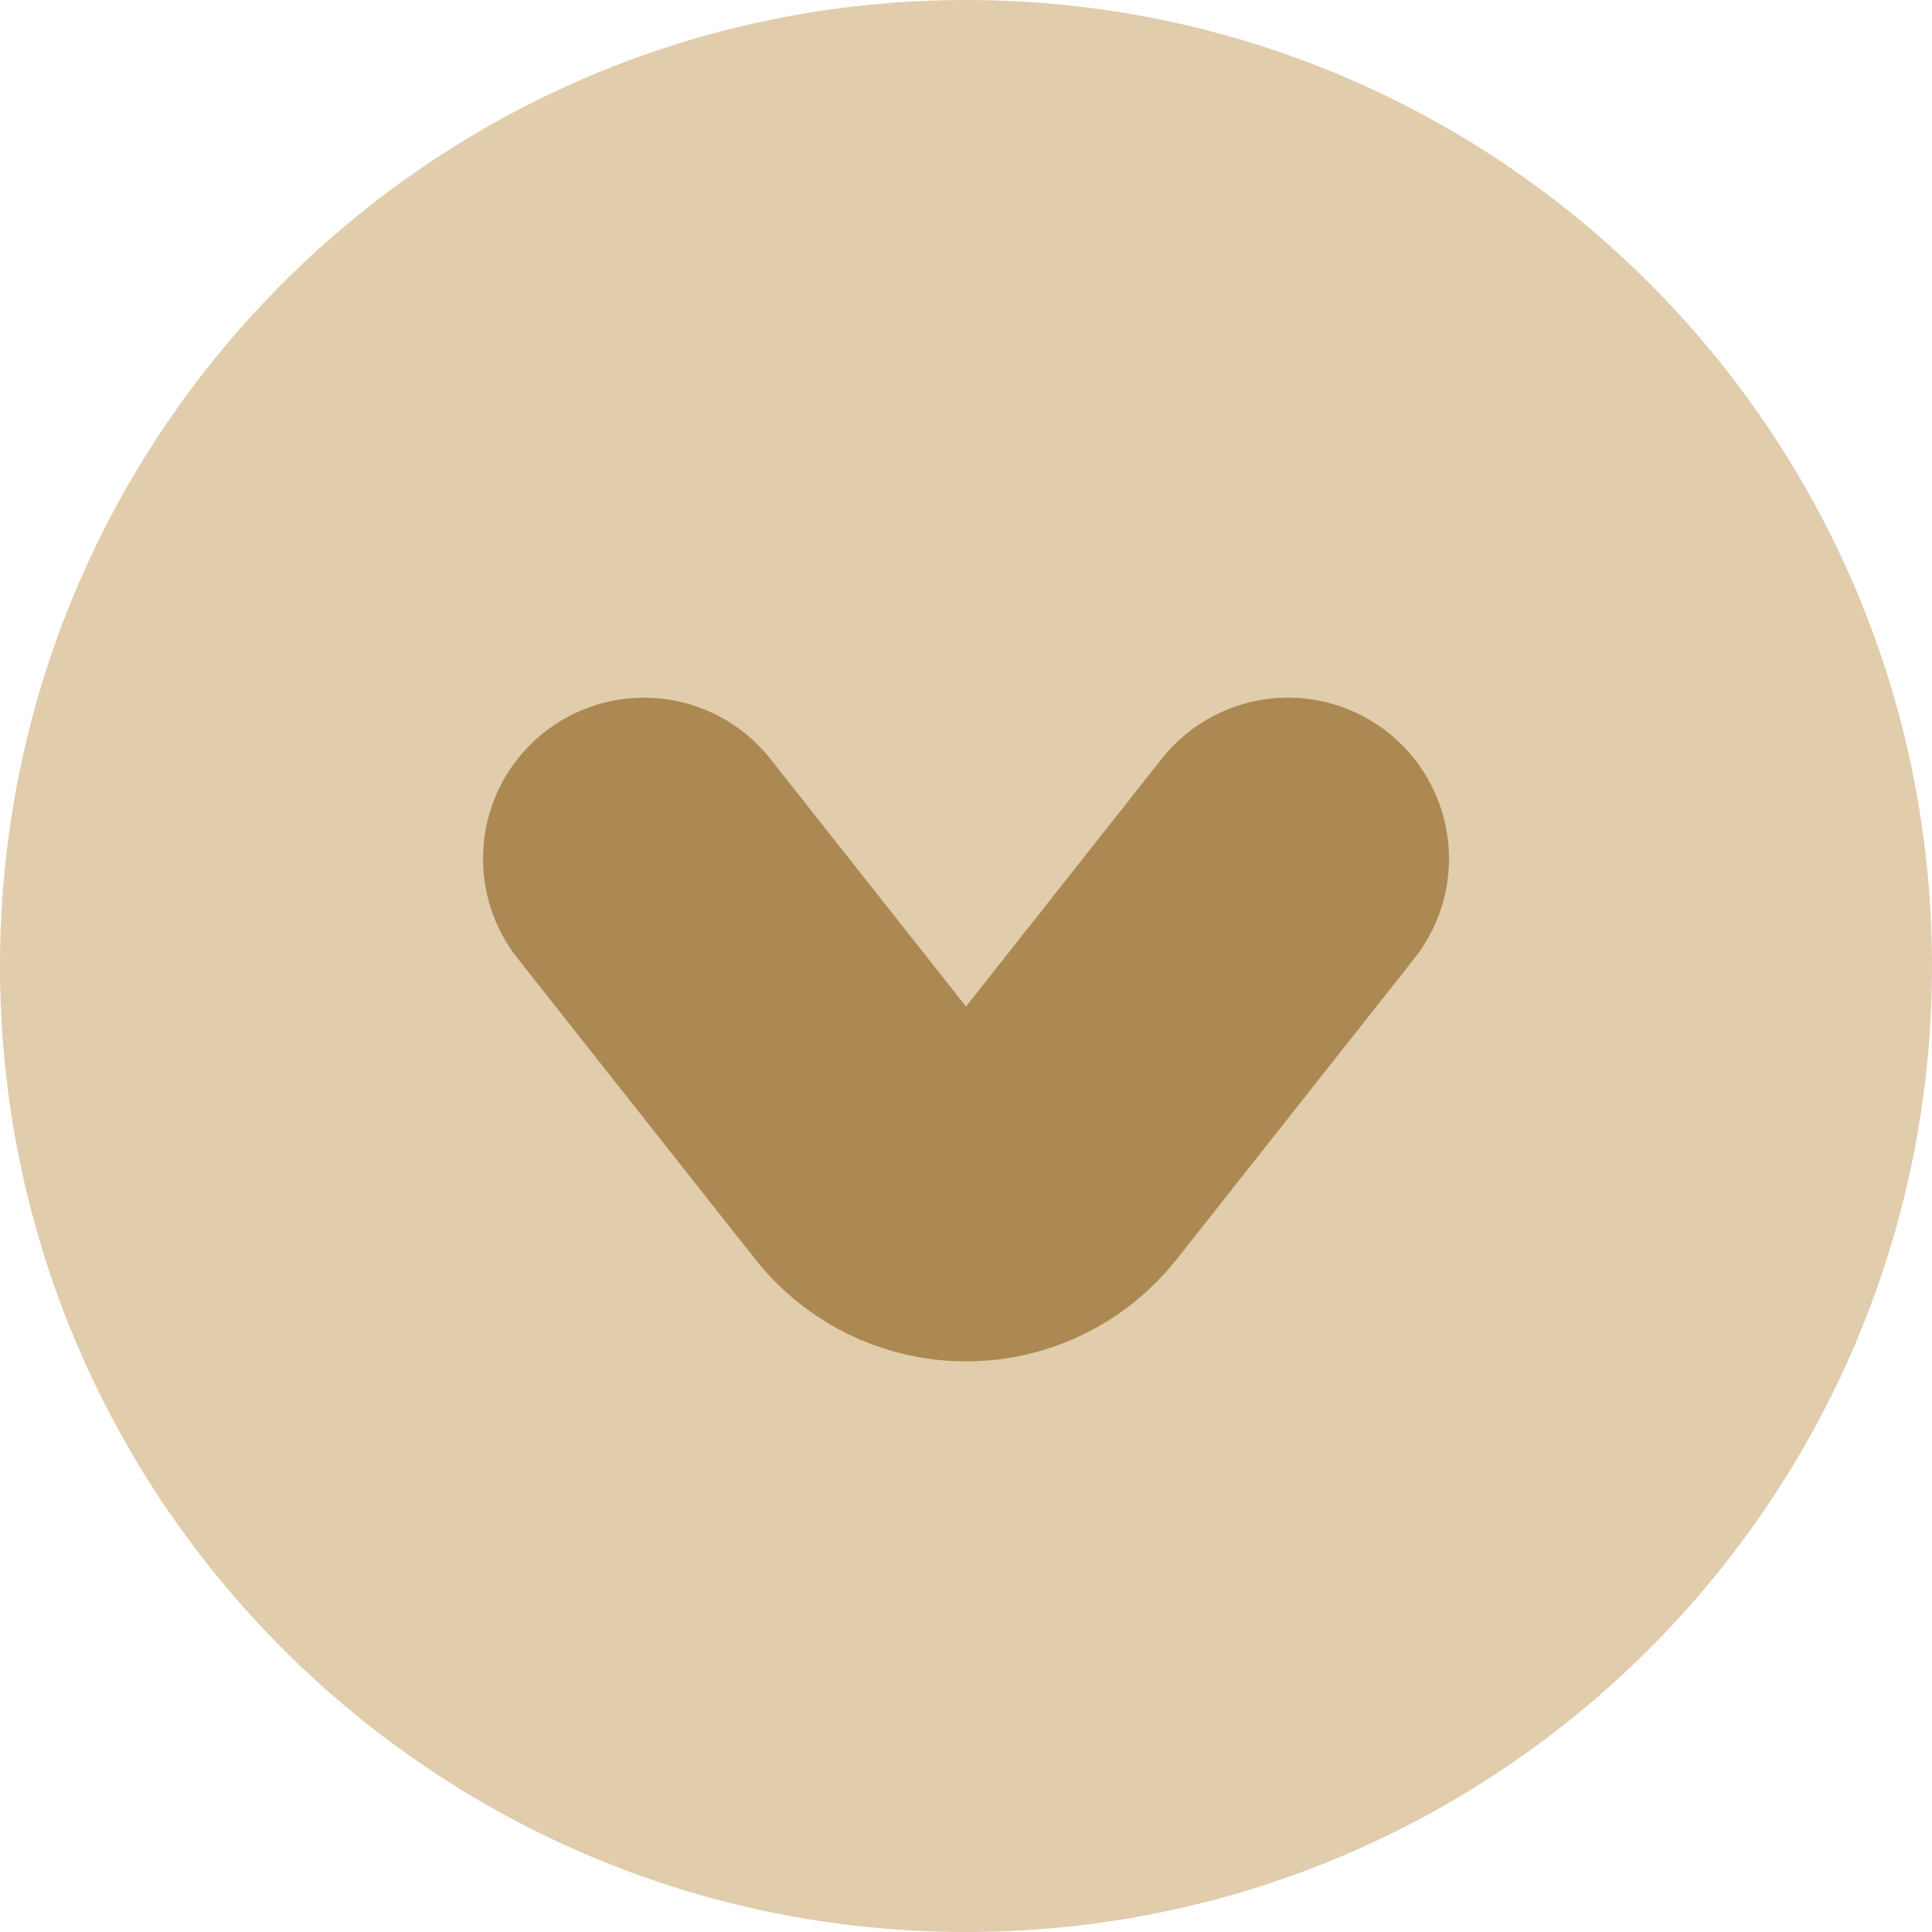
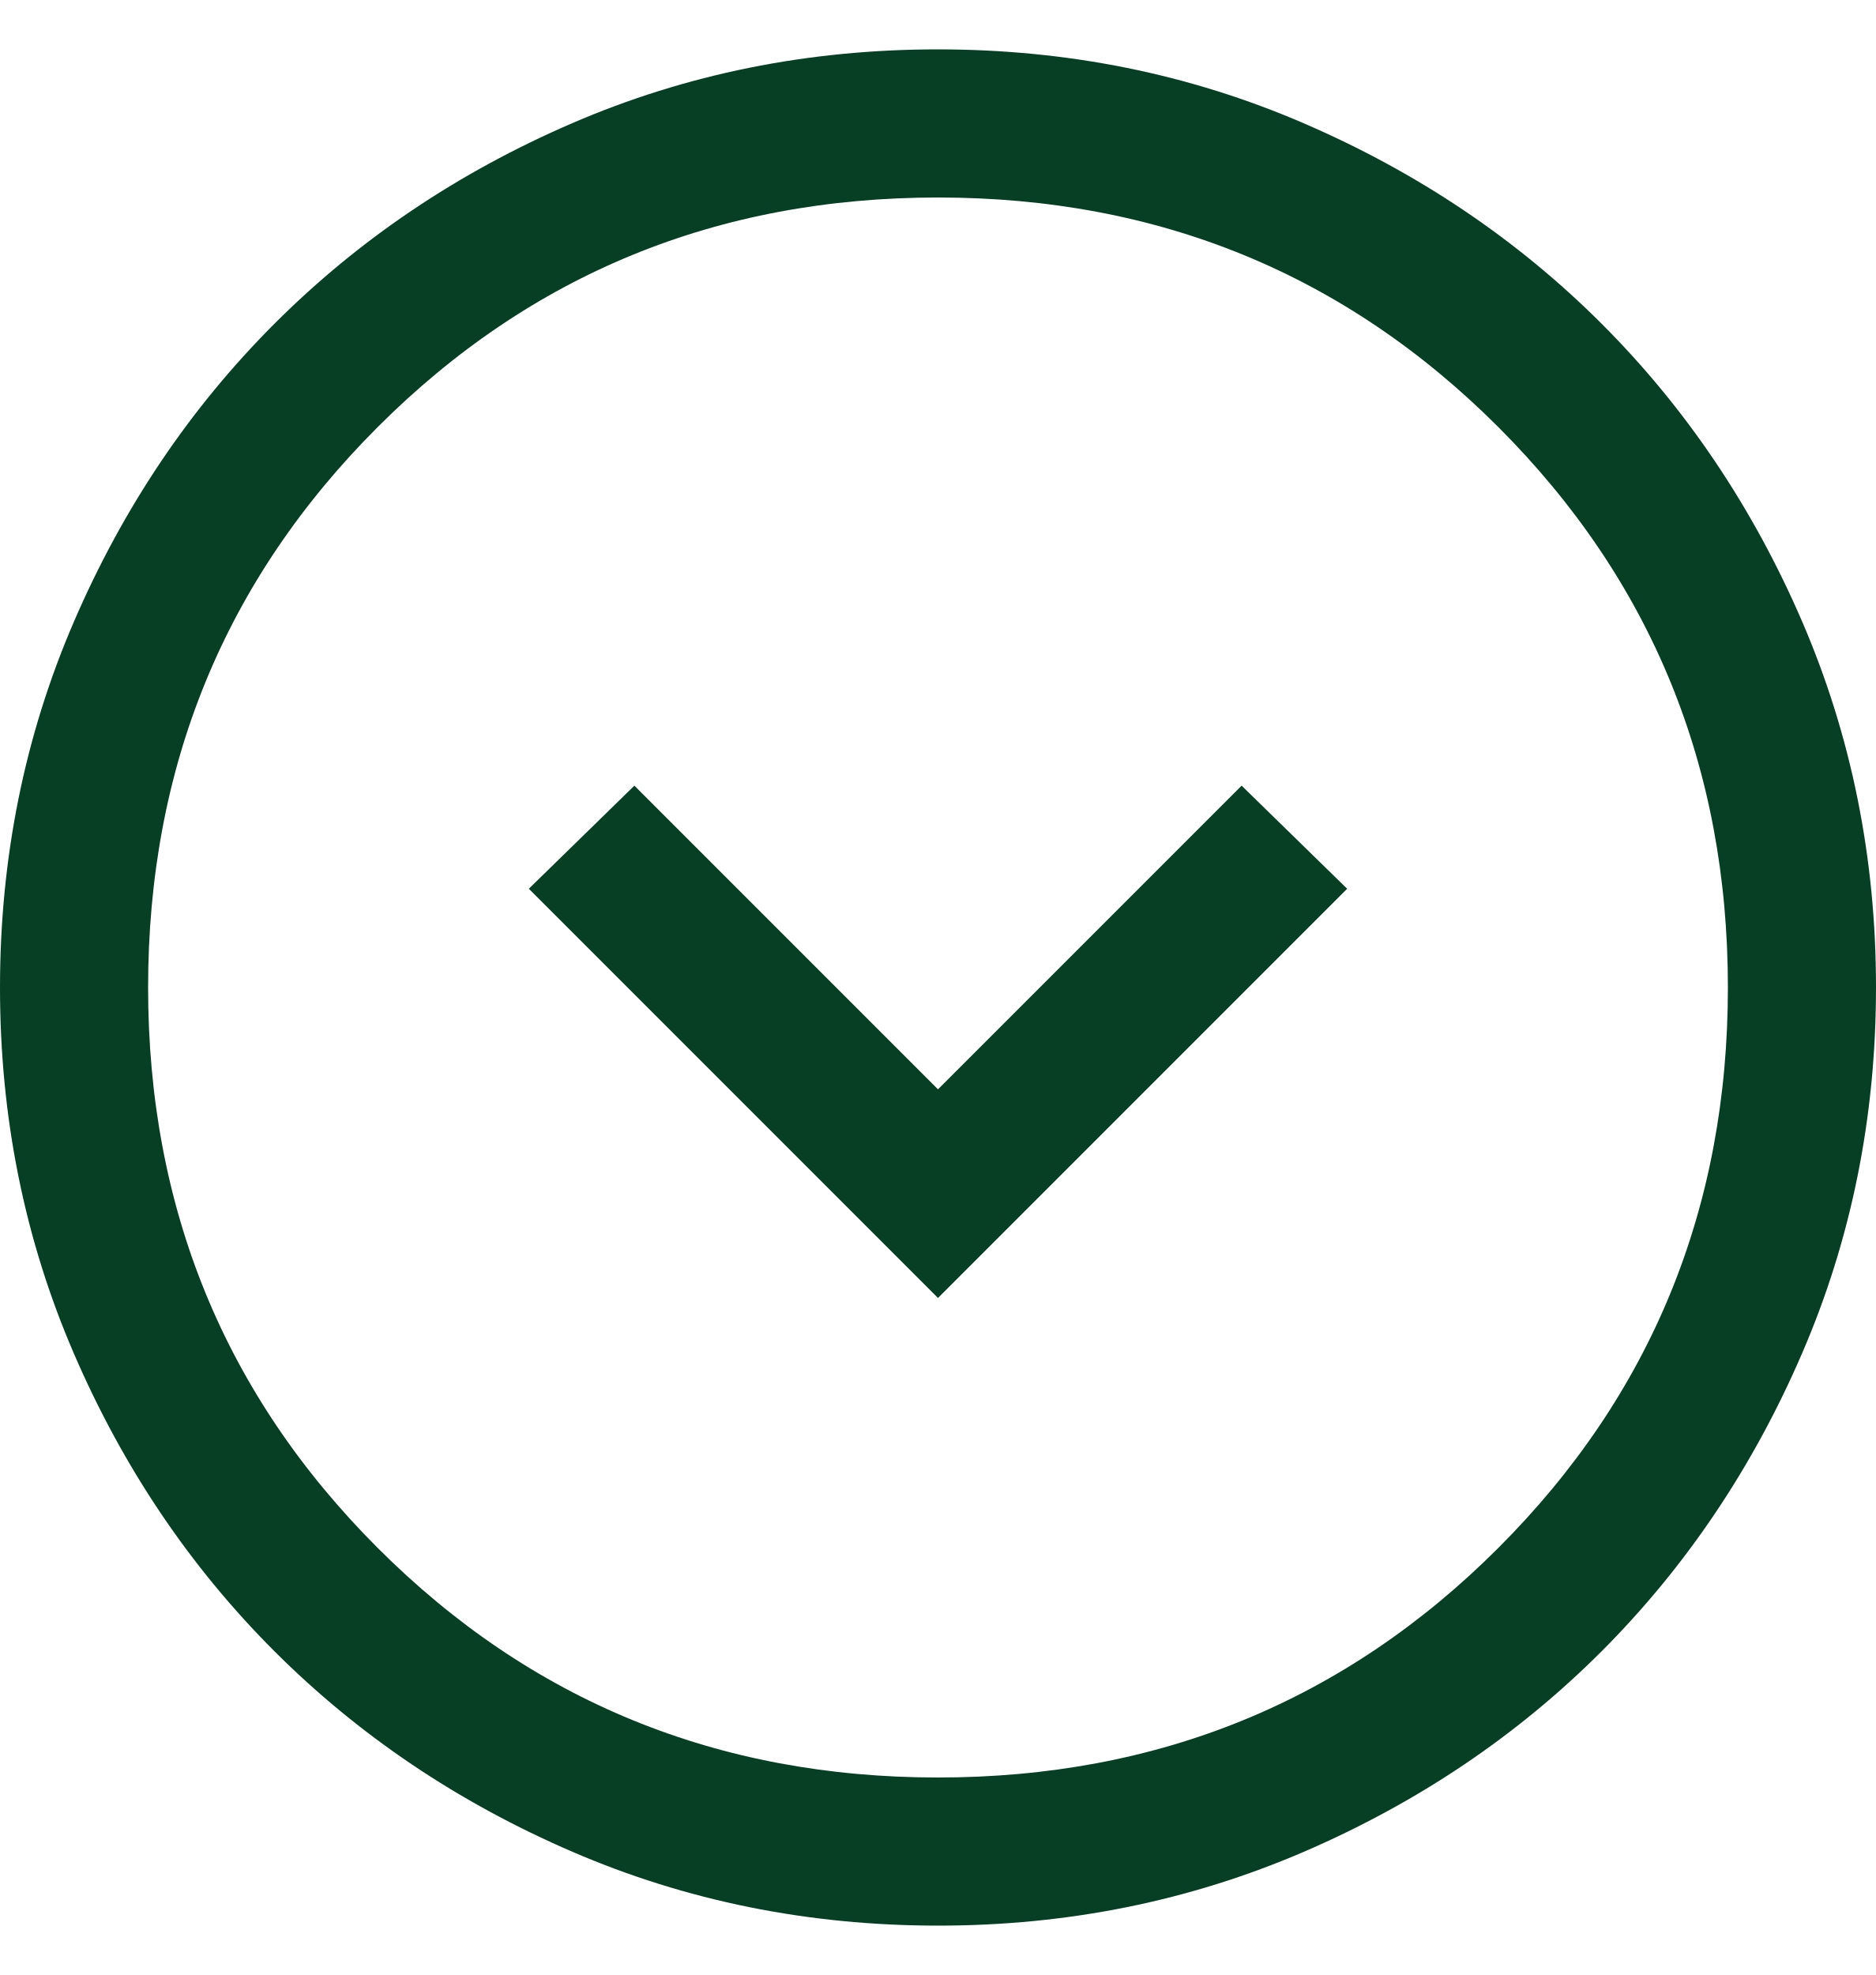
- <svg xmlns="http://www.w3.org/2000/svg" width="18px" height="18px" viewBox="0 0 18 18" version="1.1">
-   <g id="Chat" stroke="none" stroke-width="1" fill="none" fill-rule="evenodd">
-     <g id="Desktop/Chat" transform="translate(-265, -17)">
-       <g id="Group-3" transform="translate(265, 17)">
-         <circle id="Oval" fill="#E1CCAC" cx="9" cy="9" r="9" />
-         <path d="M6,11.797 L8.215,8.993 C8.558,8.56 9.187,8.486 9.62,8.828 C9.681,8.877 9.736,8.932 9.785,8.993 L12,11.797 L12,11.797" id="Triangle" stroke="#AC8952" stroke-width="3" stroke-linecap="round" transform="translate(9, 9.898438) scale(1, -1) translate(-9, -9.898438) " />
-       </g>
-     </g>
-   </g>
+ <svg xmlns="http://www.w3.org/2000/svg" width="19" height="20" viewBox="0 0 19 20" fill="none">
+   <path d="M9.5 13.144L13.644 9L12.575 7.956L9.5 11.031L6.425 7.956L5.356 9L9.5 13.144ZM9.502 19.5C8.188 19.5 6.953 19.251 5.797 18.752C4.64 18.253 3.635 17.576 2.78 16.722C1.924 15.867 1.247 14.862 0.748 13.706C0.249 12.55 0 11.316 0 10.002C0 8.688 0.249 7.453 0.748 6.297C1.247 5.14 1.923 4.135 2.778 3.28C3.633 2.424 4.638 1.747 5.794 1.248C6.95 0.749 8.184 0.5 9.498 0.5C10.812 0.5 12.047 0.749 13.203 1.248C14.36 1.747 15.365 2.423 16.221 3.278C17.076 4.133 17.753 5.138 18.252 6.294C18.75 7.45 19 8.684 19 9.998C19 11.312 18.751 12.547 18.252 13.703C17.753 14.86 17.076 15.865 16.222 16.721C15.367 17.576 14.362 18.253 13.206 18.752C12.05 19.25 10.816 19.5 9.502 19.5ZM9.5 18C11.733 18 13.625 17.225 15.175 15.675C16.725 14.125 17.5 12.233 17.5 10C17.5 7.767 16.725 5.875 15.175 4.325C13.625 2.775 11.733 2 9.5 2C7.267 2 5.375 2.775 3.825 4.325C2.275 5.875 1.5 7.767 1.5 10C1.5 12.233 2.275 14.125 3.825 15.675C5.375 17.225 7.267 18 9.5 18Z" fill="#073F24" />
</svg>
